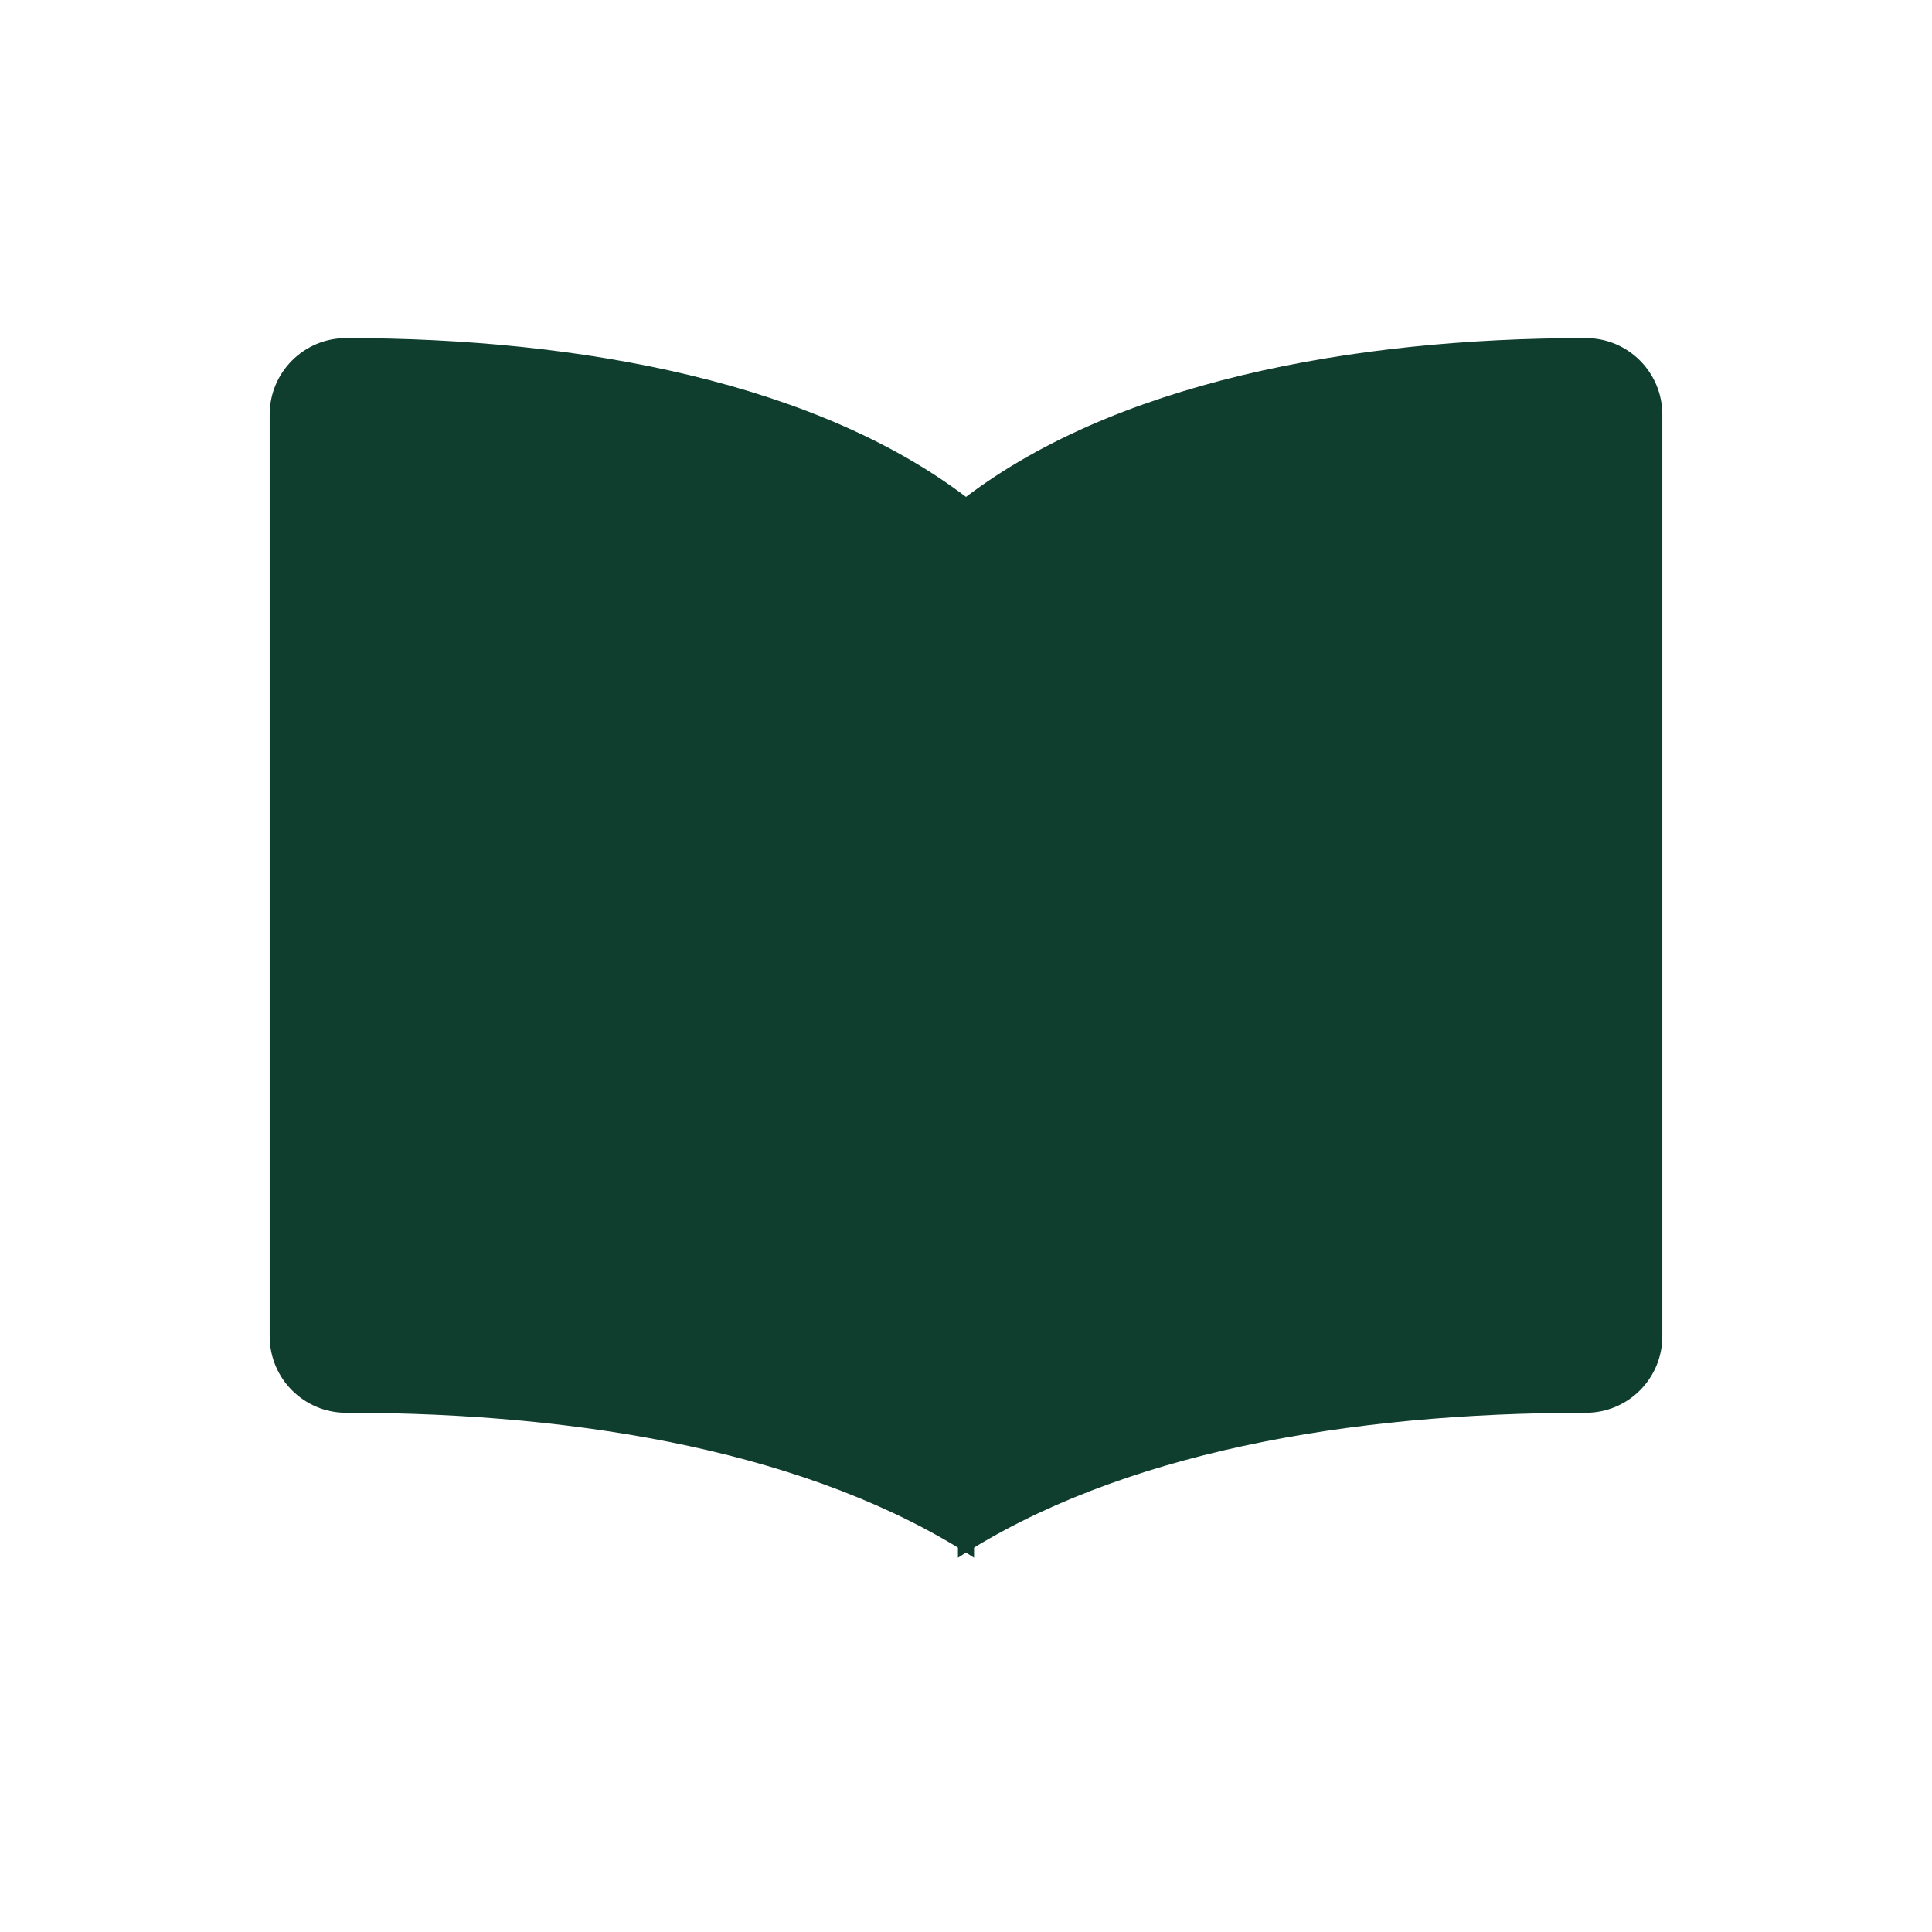
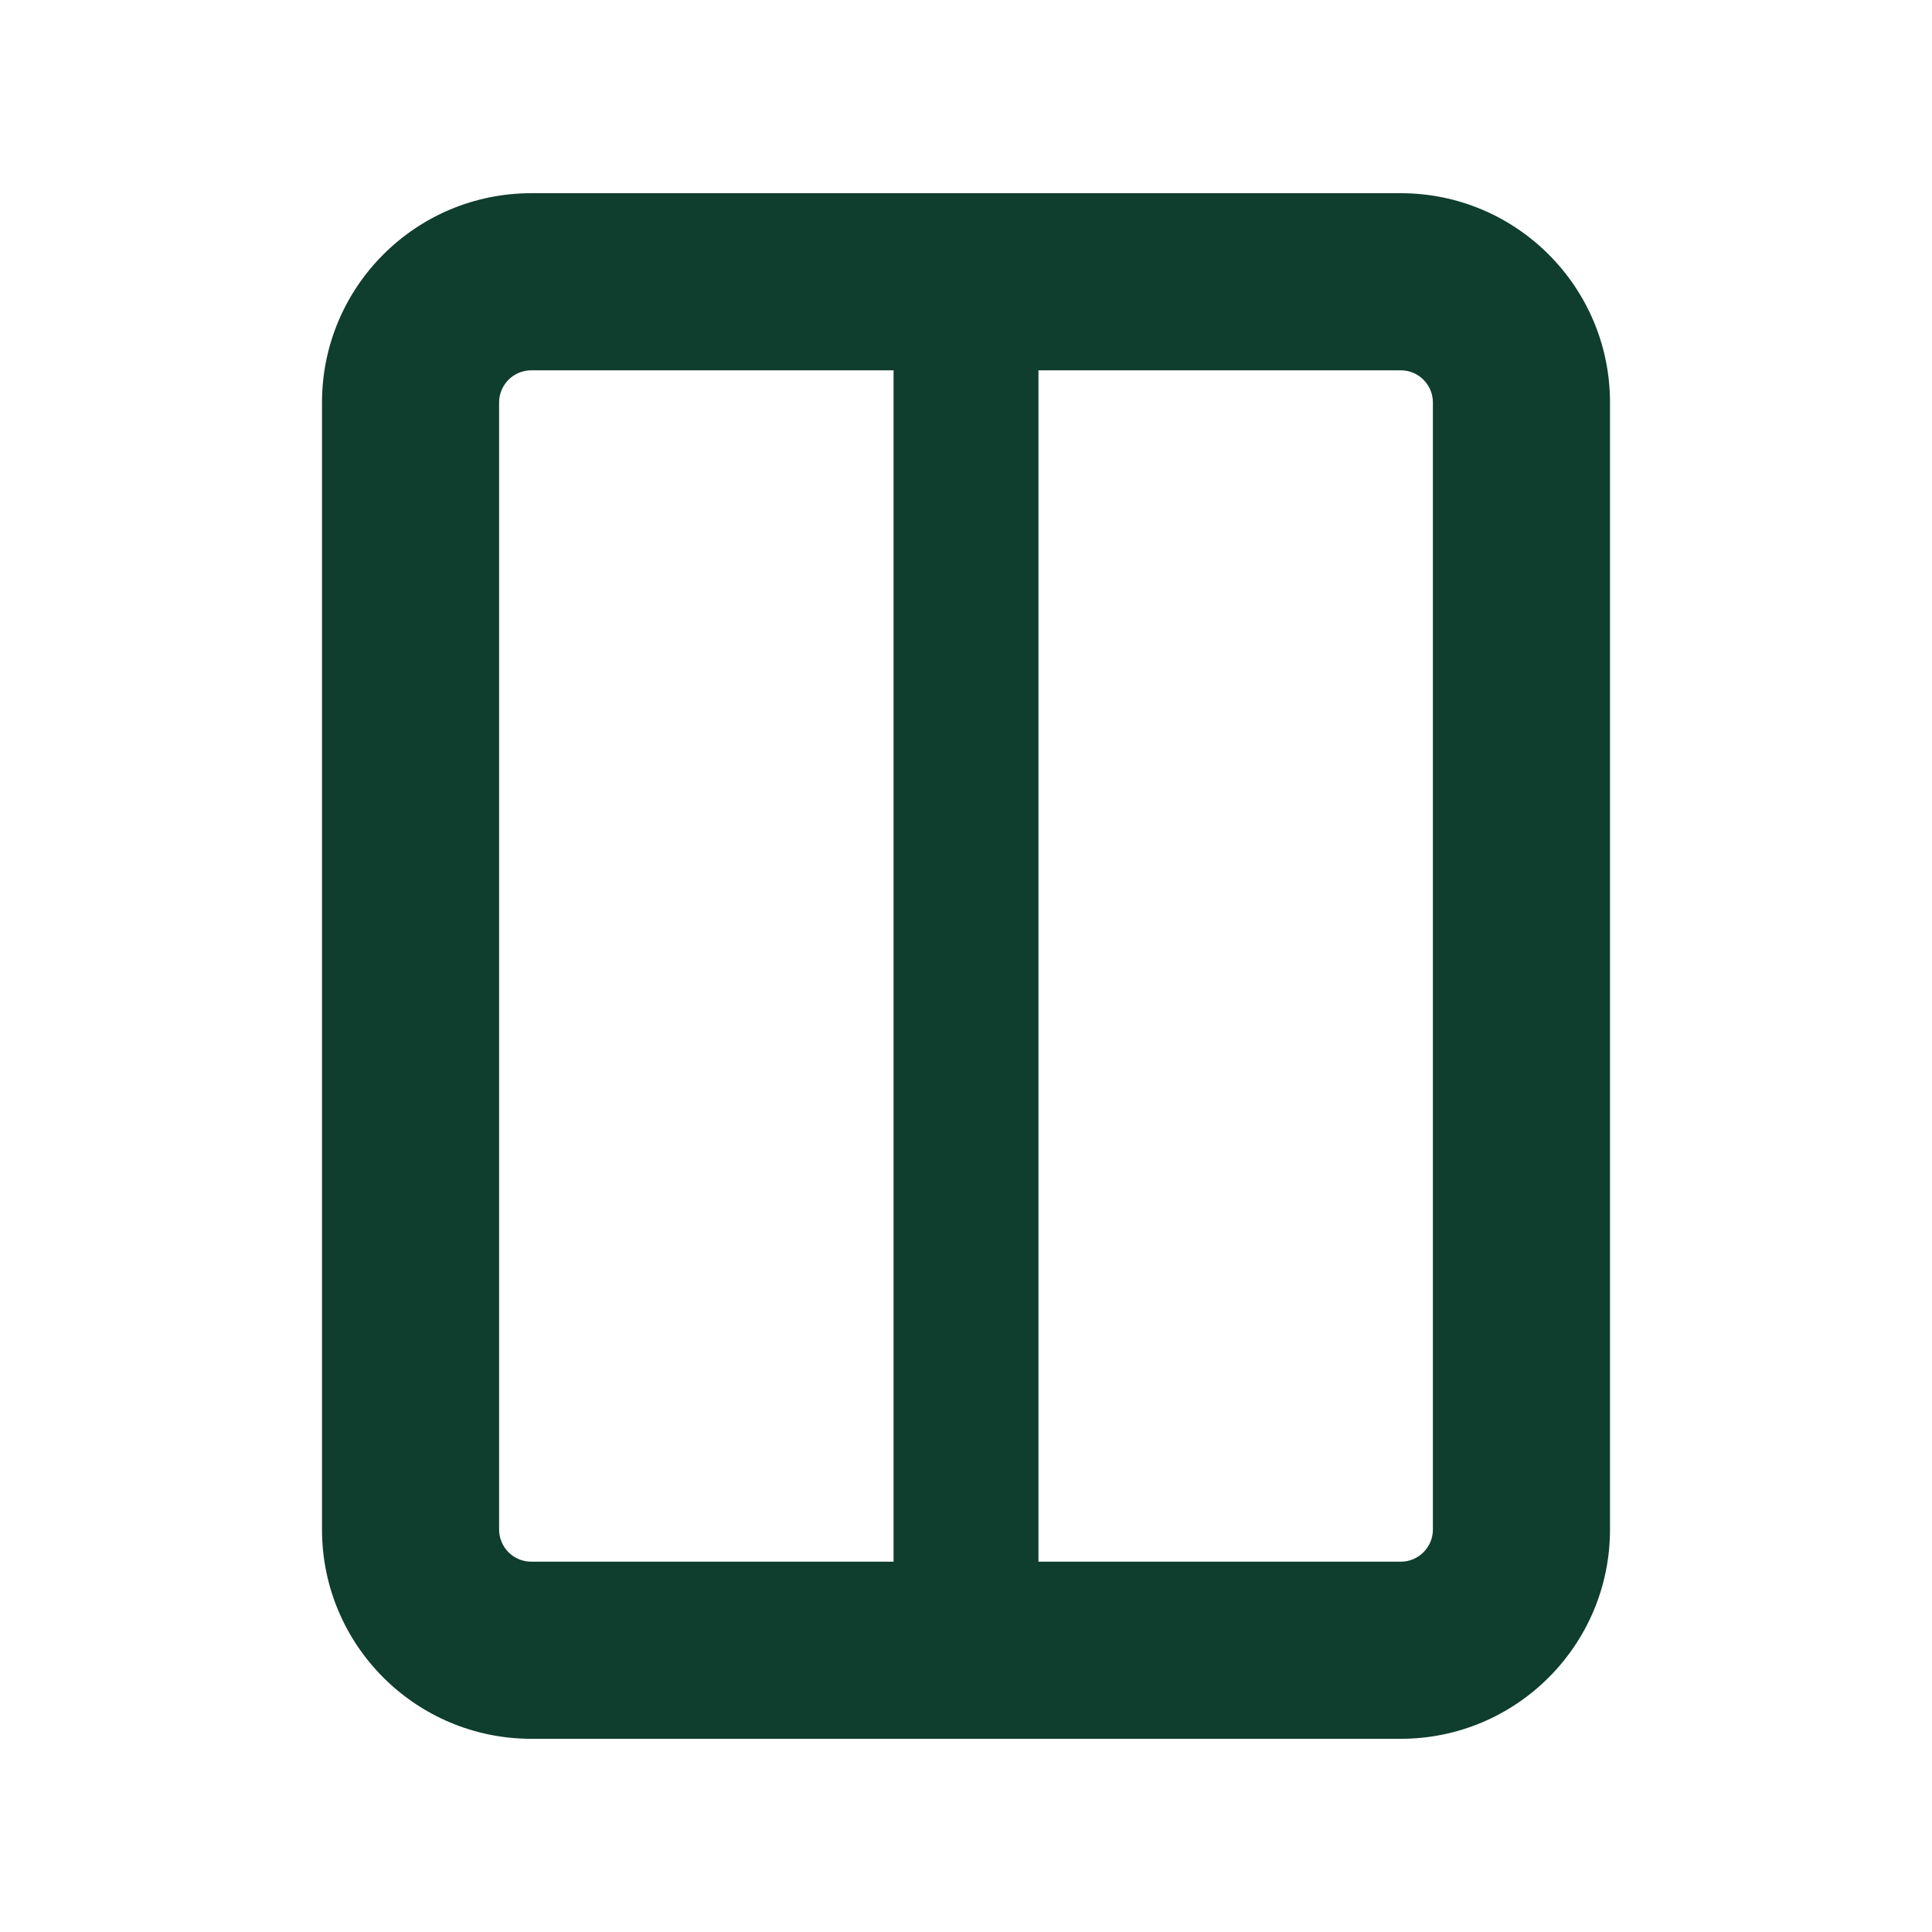
<svg xmlns="http://www.w3.org/2000/svg" width="24" height="24" viewBox="0 0 24 24" fill="none">
-   <path fill="#0F3D2E" d="M4.3 4.2c2.9 0 5.9.55 7.8 2.05v13.1c-2-1.3-4.85-1.8-7.8-1.8a.95.95 0 0 1-.95-.95V5.15a.95.95 0 0 1 .95-.95Z" />
-   <path fill="#0F3D2E" d="M19.7 4.2c-2.9 0-5.9.55-7.8 2.05v13.1c2-1.3 4.85-1.8 7.8-1.8a.95.95 0 0 0 .95-.95V5.15a.95.95 0 0 0-.95-.95Z" />
+   <path fill="#0F3D2E" fill-rule="evenodd" d="M6.6 2.4h10.8A2.6 2.6 0 0 1 20 5v14a2.6 2.6 0 0 1-2.6 2.6H6.6A2.6 2.6 0 0 1 4 19V5a2.6 2.6 0 0 1 2.6-2.6Zm0 2.2A.4.4 0 0 0 6.2 5v14a.4.4 0 0 0 .4.4h10.8a.4.4 0 0 0 .4-.4V5a.4.4 0 0 0-.4-.4H6.6Z" />
+   <path fill="#0F3D2E" d="M11.1 2.6h1.8v18.8h-1.8z" />
</svg>
